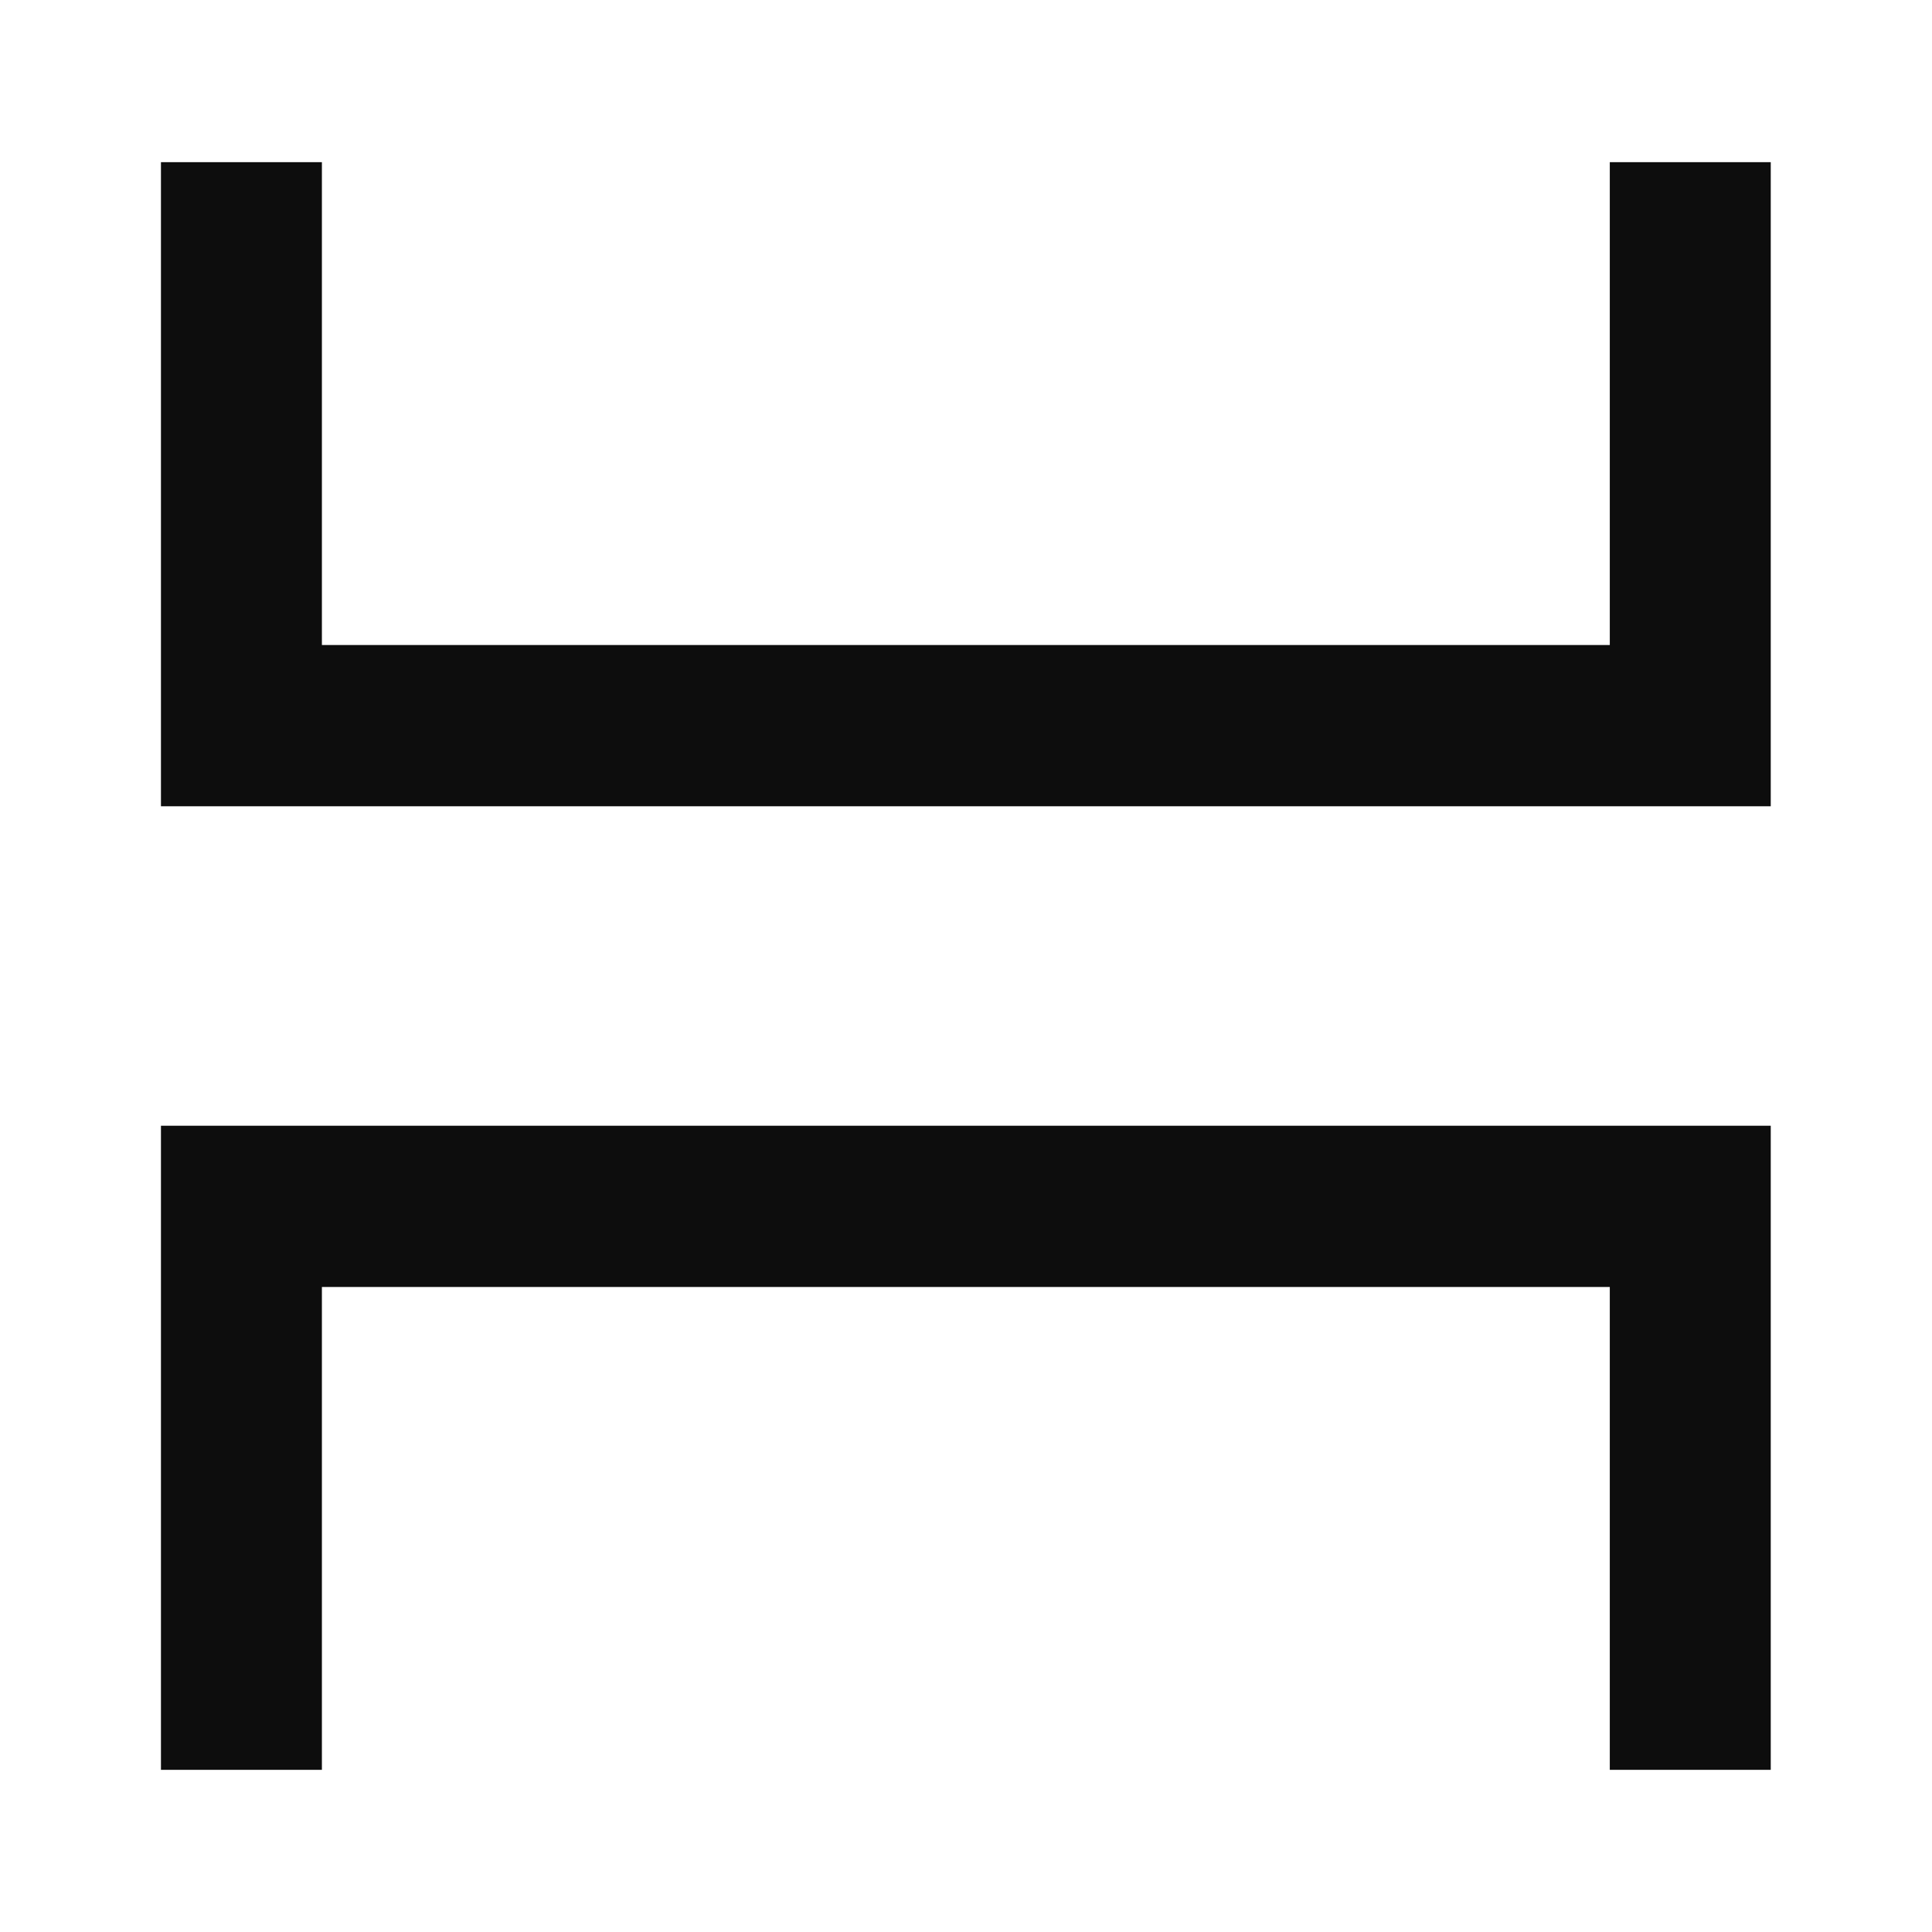
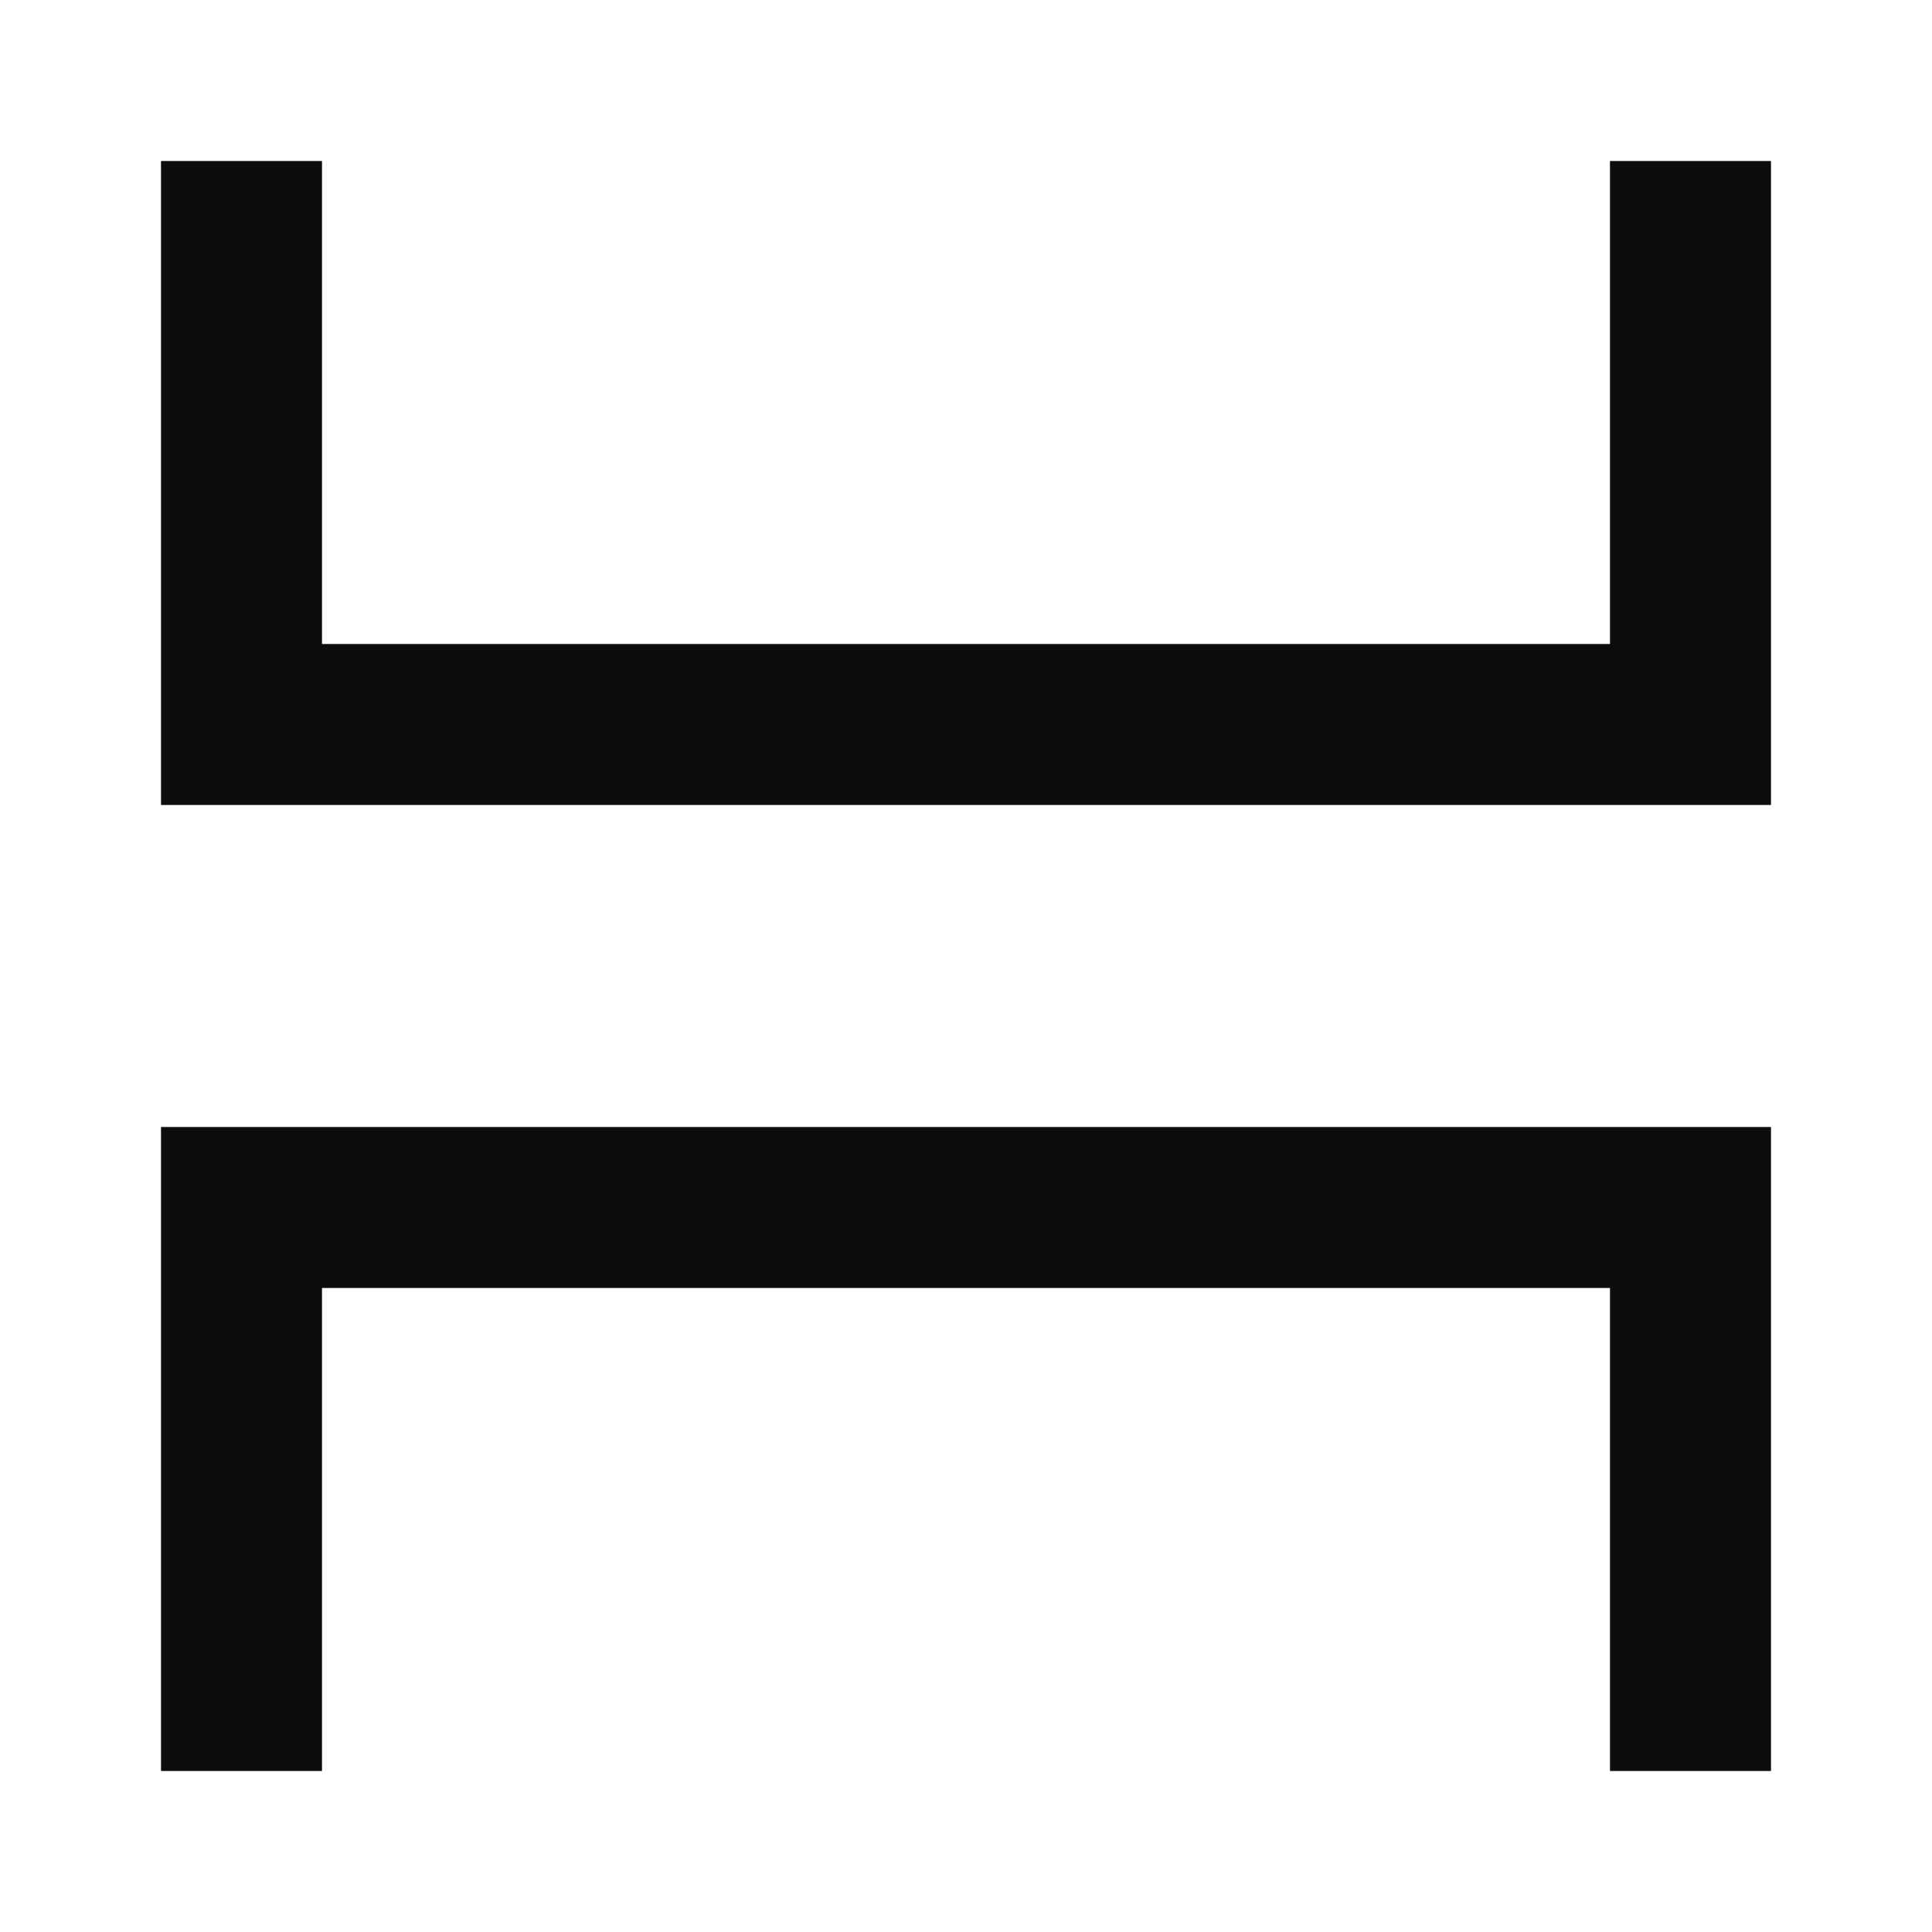
<svg xmlns="http://www.w3.org/2000/svg" width="24" height="24" version="1.1" viewBox="0 0 6.35 6.35">
-   <g transform="translate(0 -290.65)" fill-opacity=".947">
-     <path d="m0.529 294.35v2.117h0.529v-1.587h4.233v1.587h0.529v-2.117z" style="paint-order:stroke fill markers" />
-     <path d="m0.529 293.3v-2.117h0.529v1.587h4.233v-1.587h0.529v2.117z" style="paint-order:stroke fill markers" />
+   <g transform="translate(0 -290.65)">
+     <path transform="matrix(.26458 0 0 .26458 0 290.65)" d="m2 2v8h20v-8h-2v6h-16v-6h-2zm0 12v8h2v-6h16v6h2v-8h-20z" fill-opacity=".947" style="paint-order:stroke fill markers" />
  </g>
</svg>
